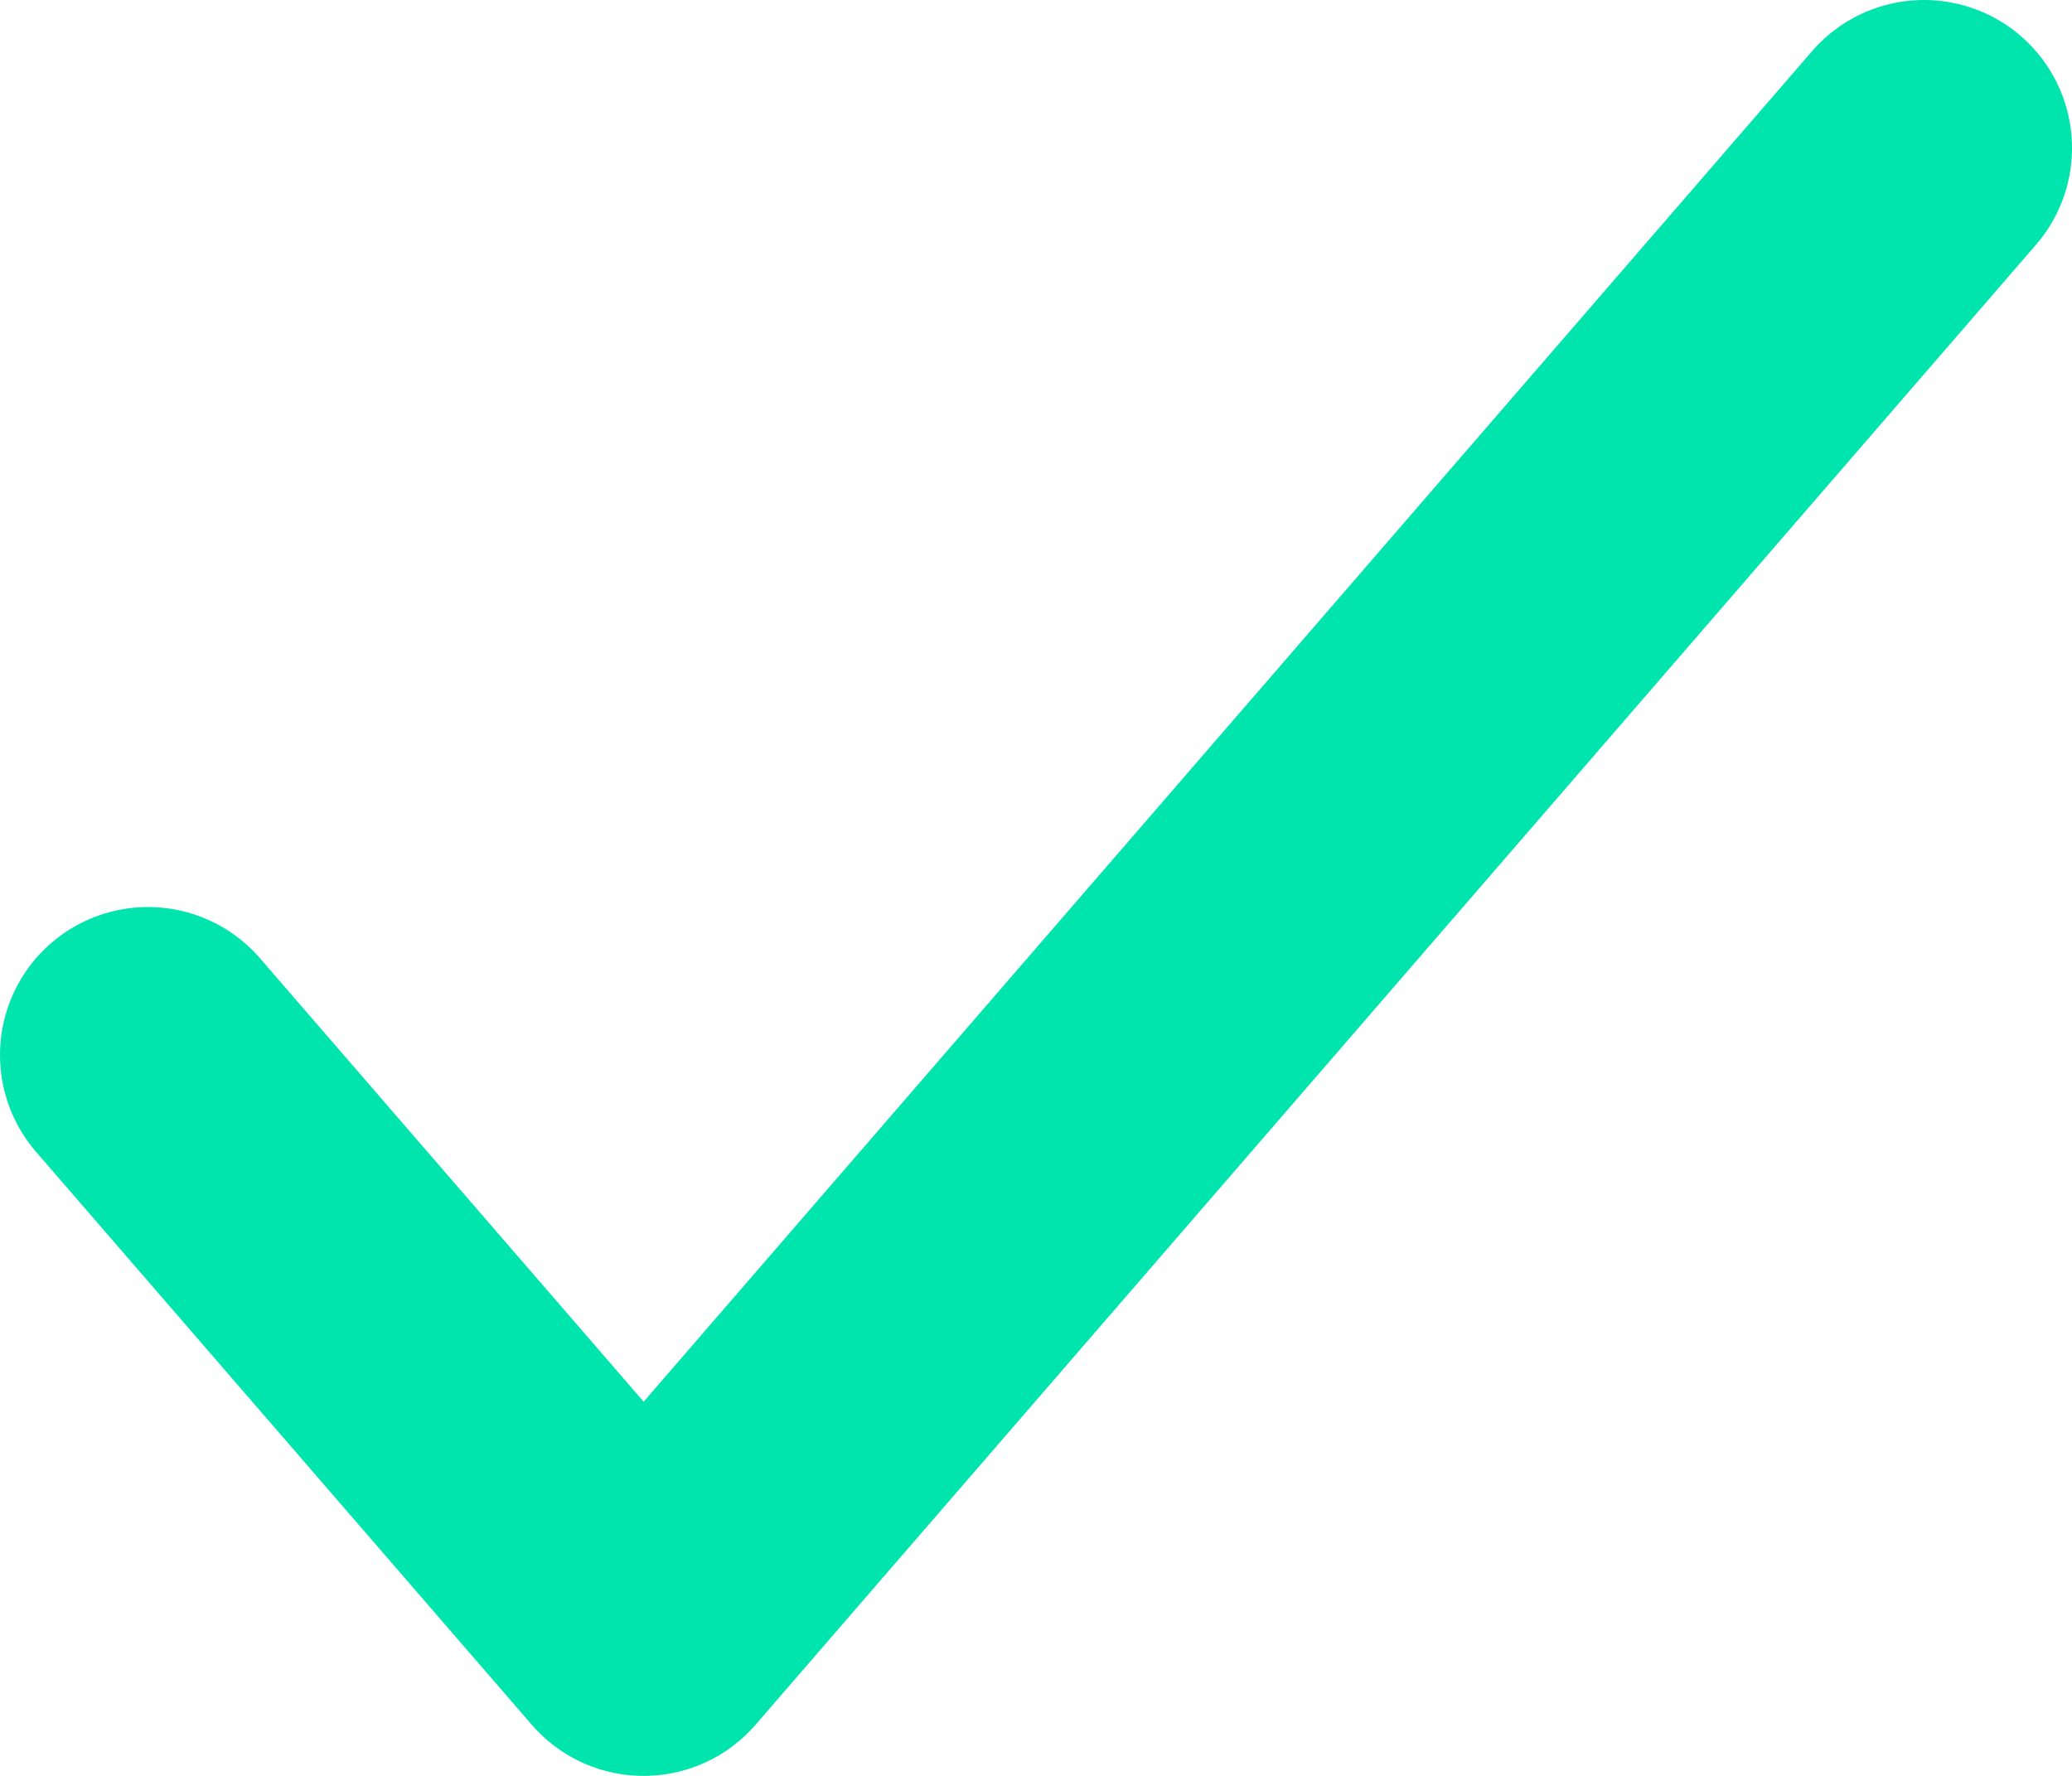
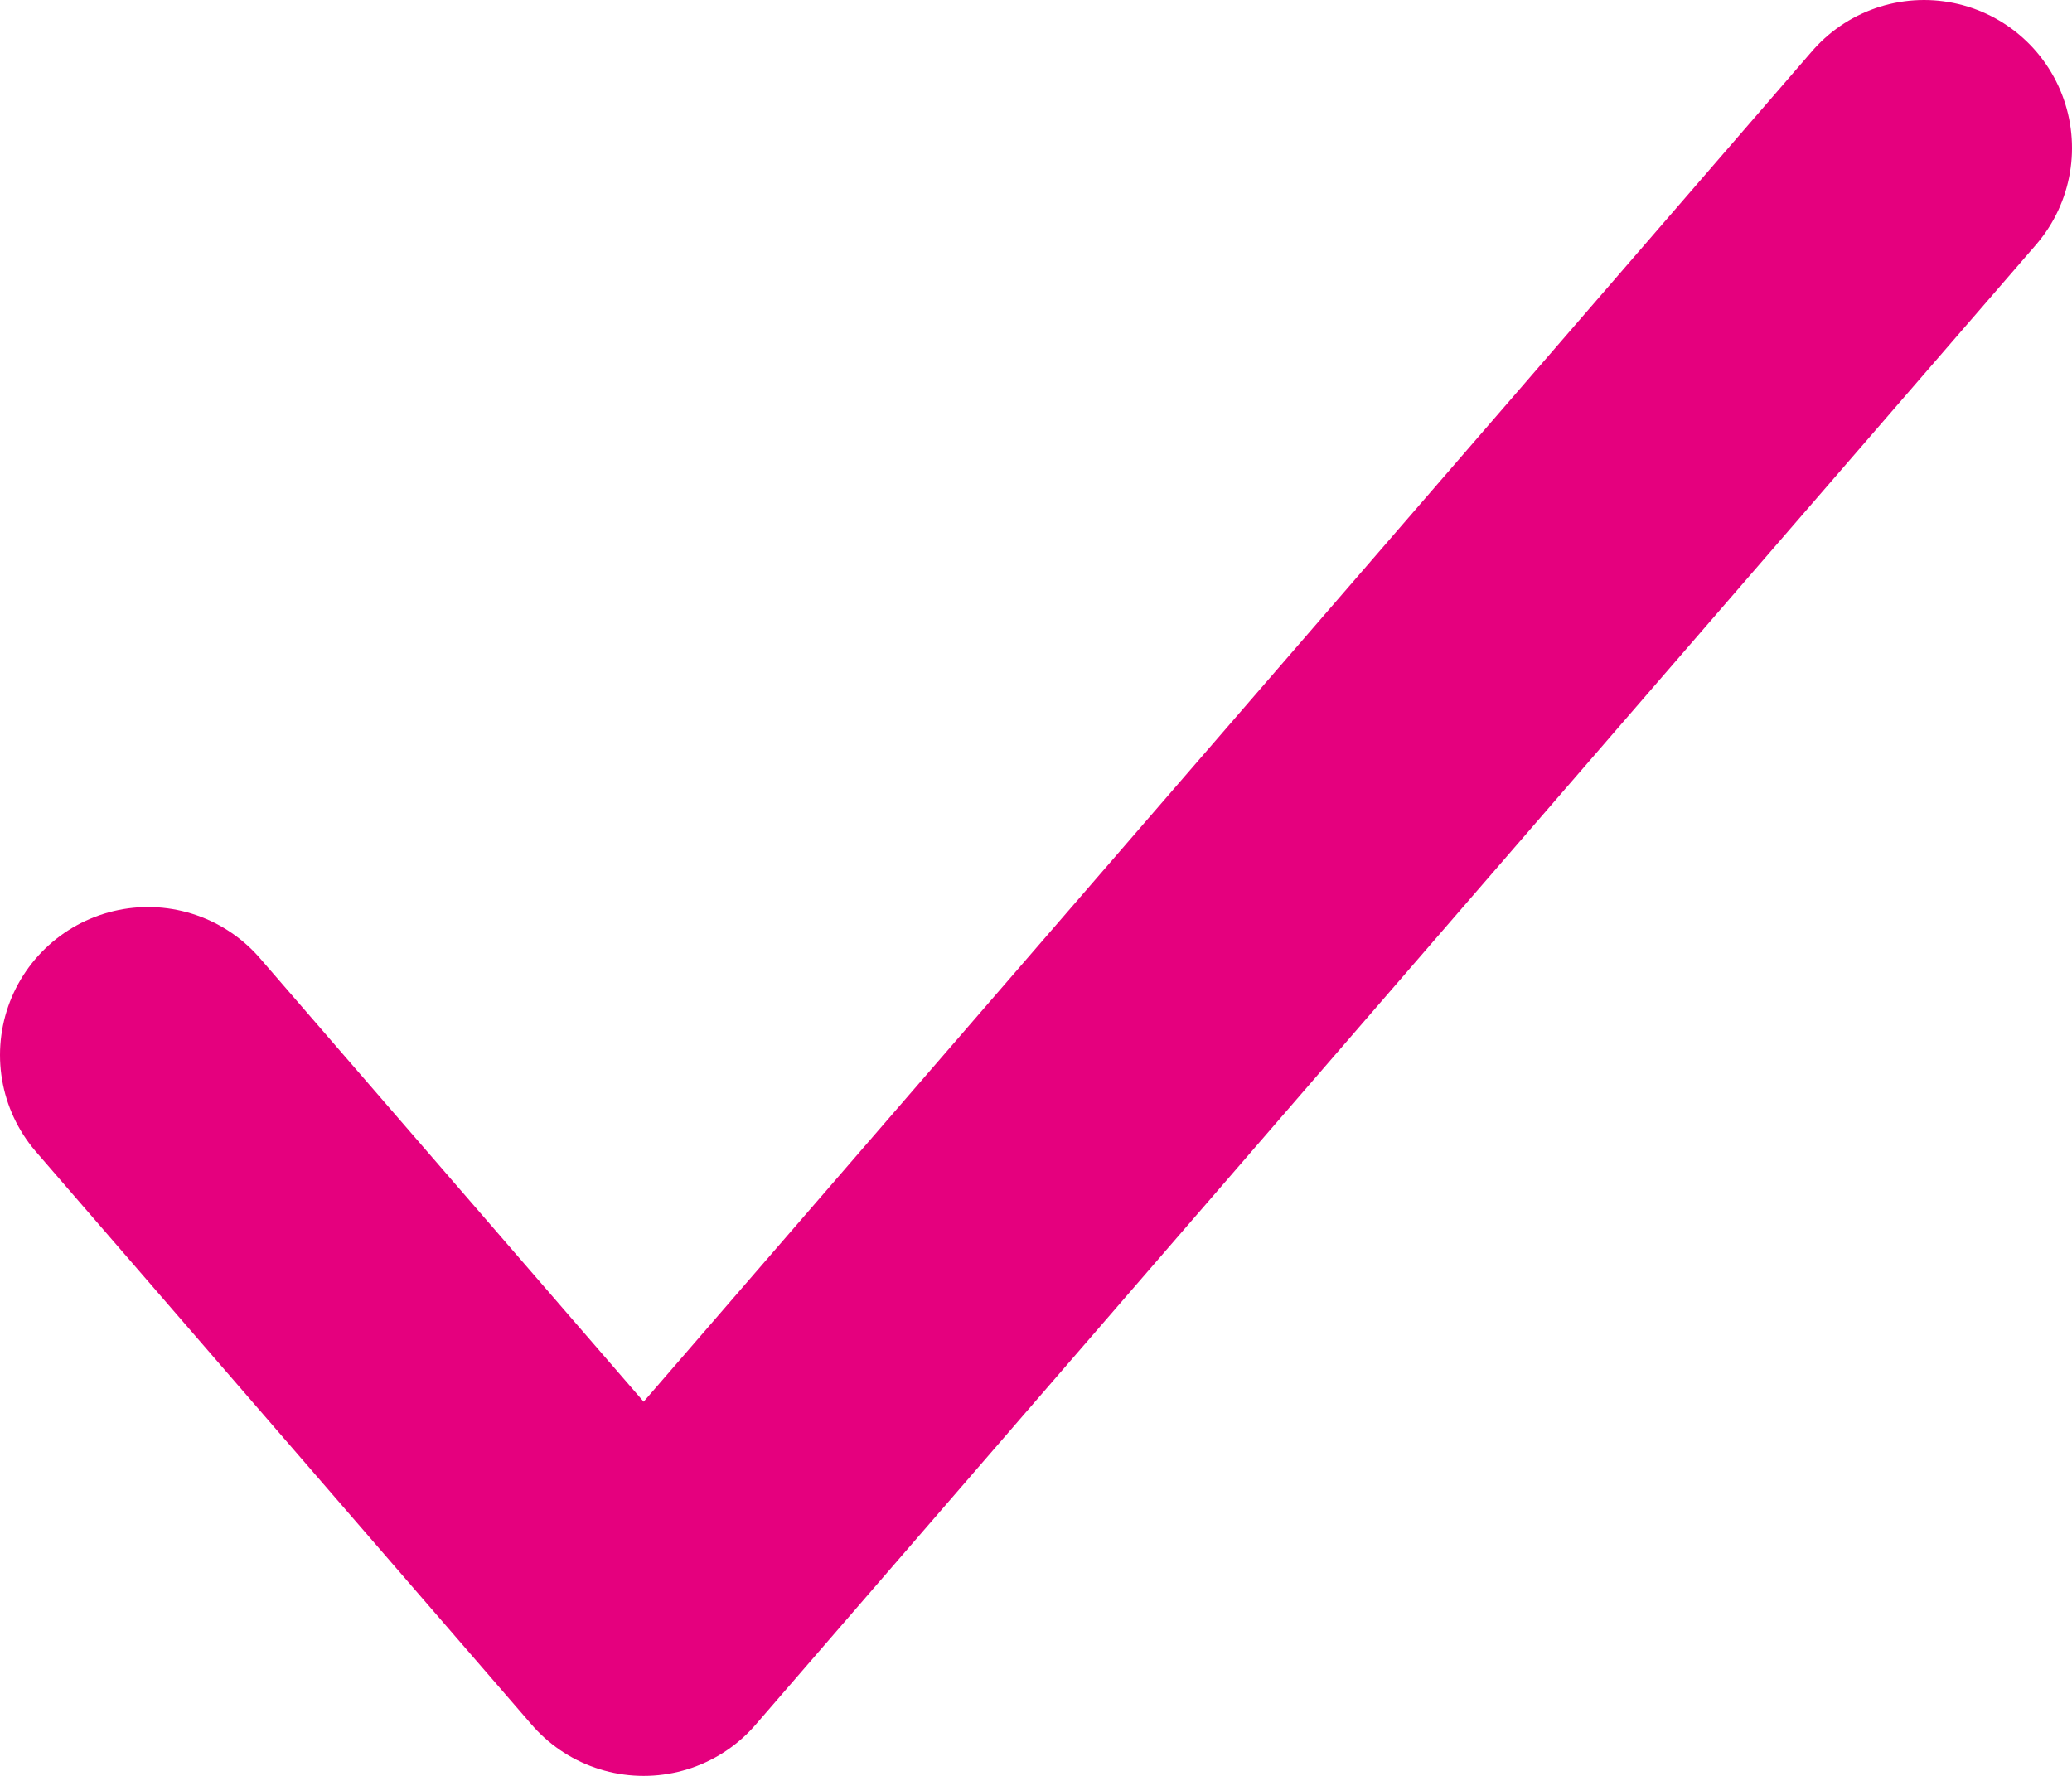
<svg xmlns="http://www.w3.org/2000/svg" width="14" height="12" viewBox="0 0 14 12" fill="none">
-   <path d="M1 7.129L4.349 11L13 1" stroke="#00E5AD" stroke-width="2" stroke-linecap="round" stroke-linejoin="round" />
+   <path d="M1 7.129L4.349 11L13 1" stroke="#E5007E" stroke-width="2" stroke-linecap="round" stroke-linejoin="round" />
</svg>
